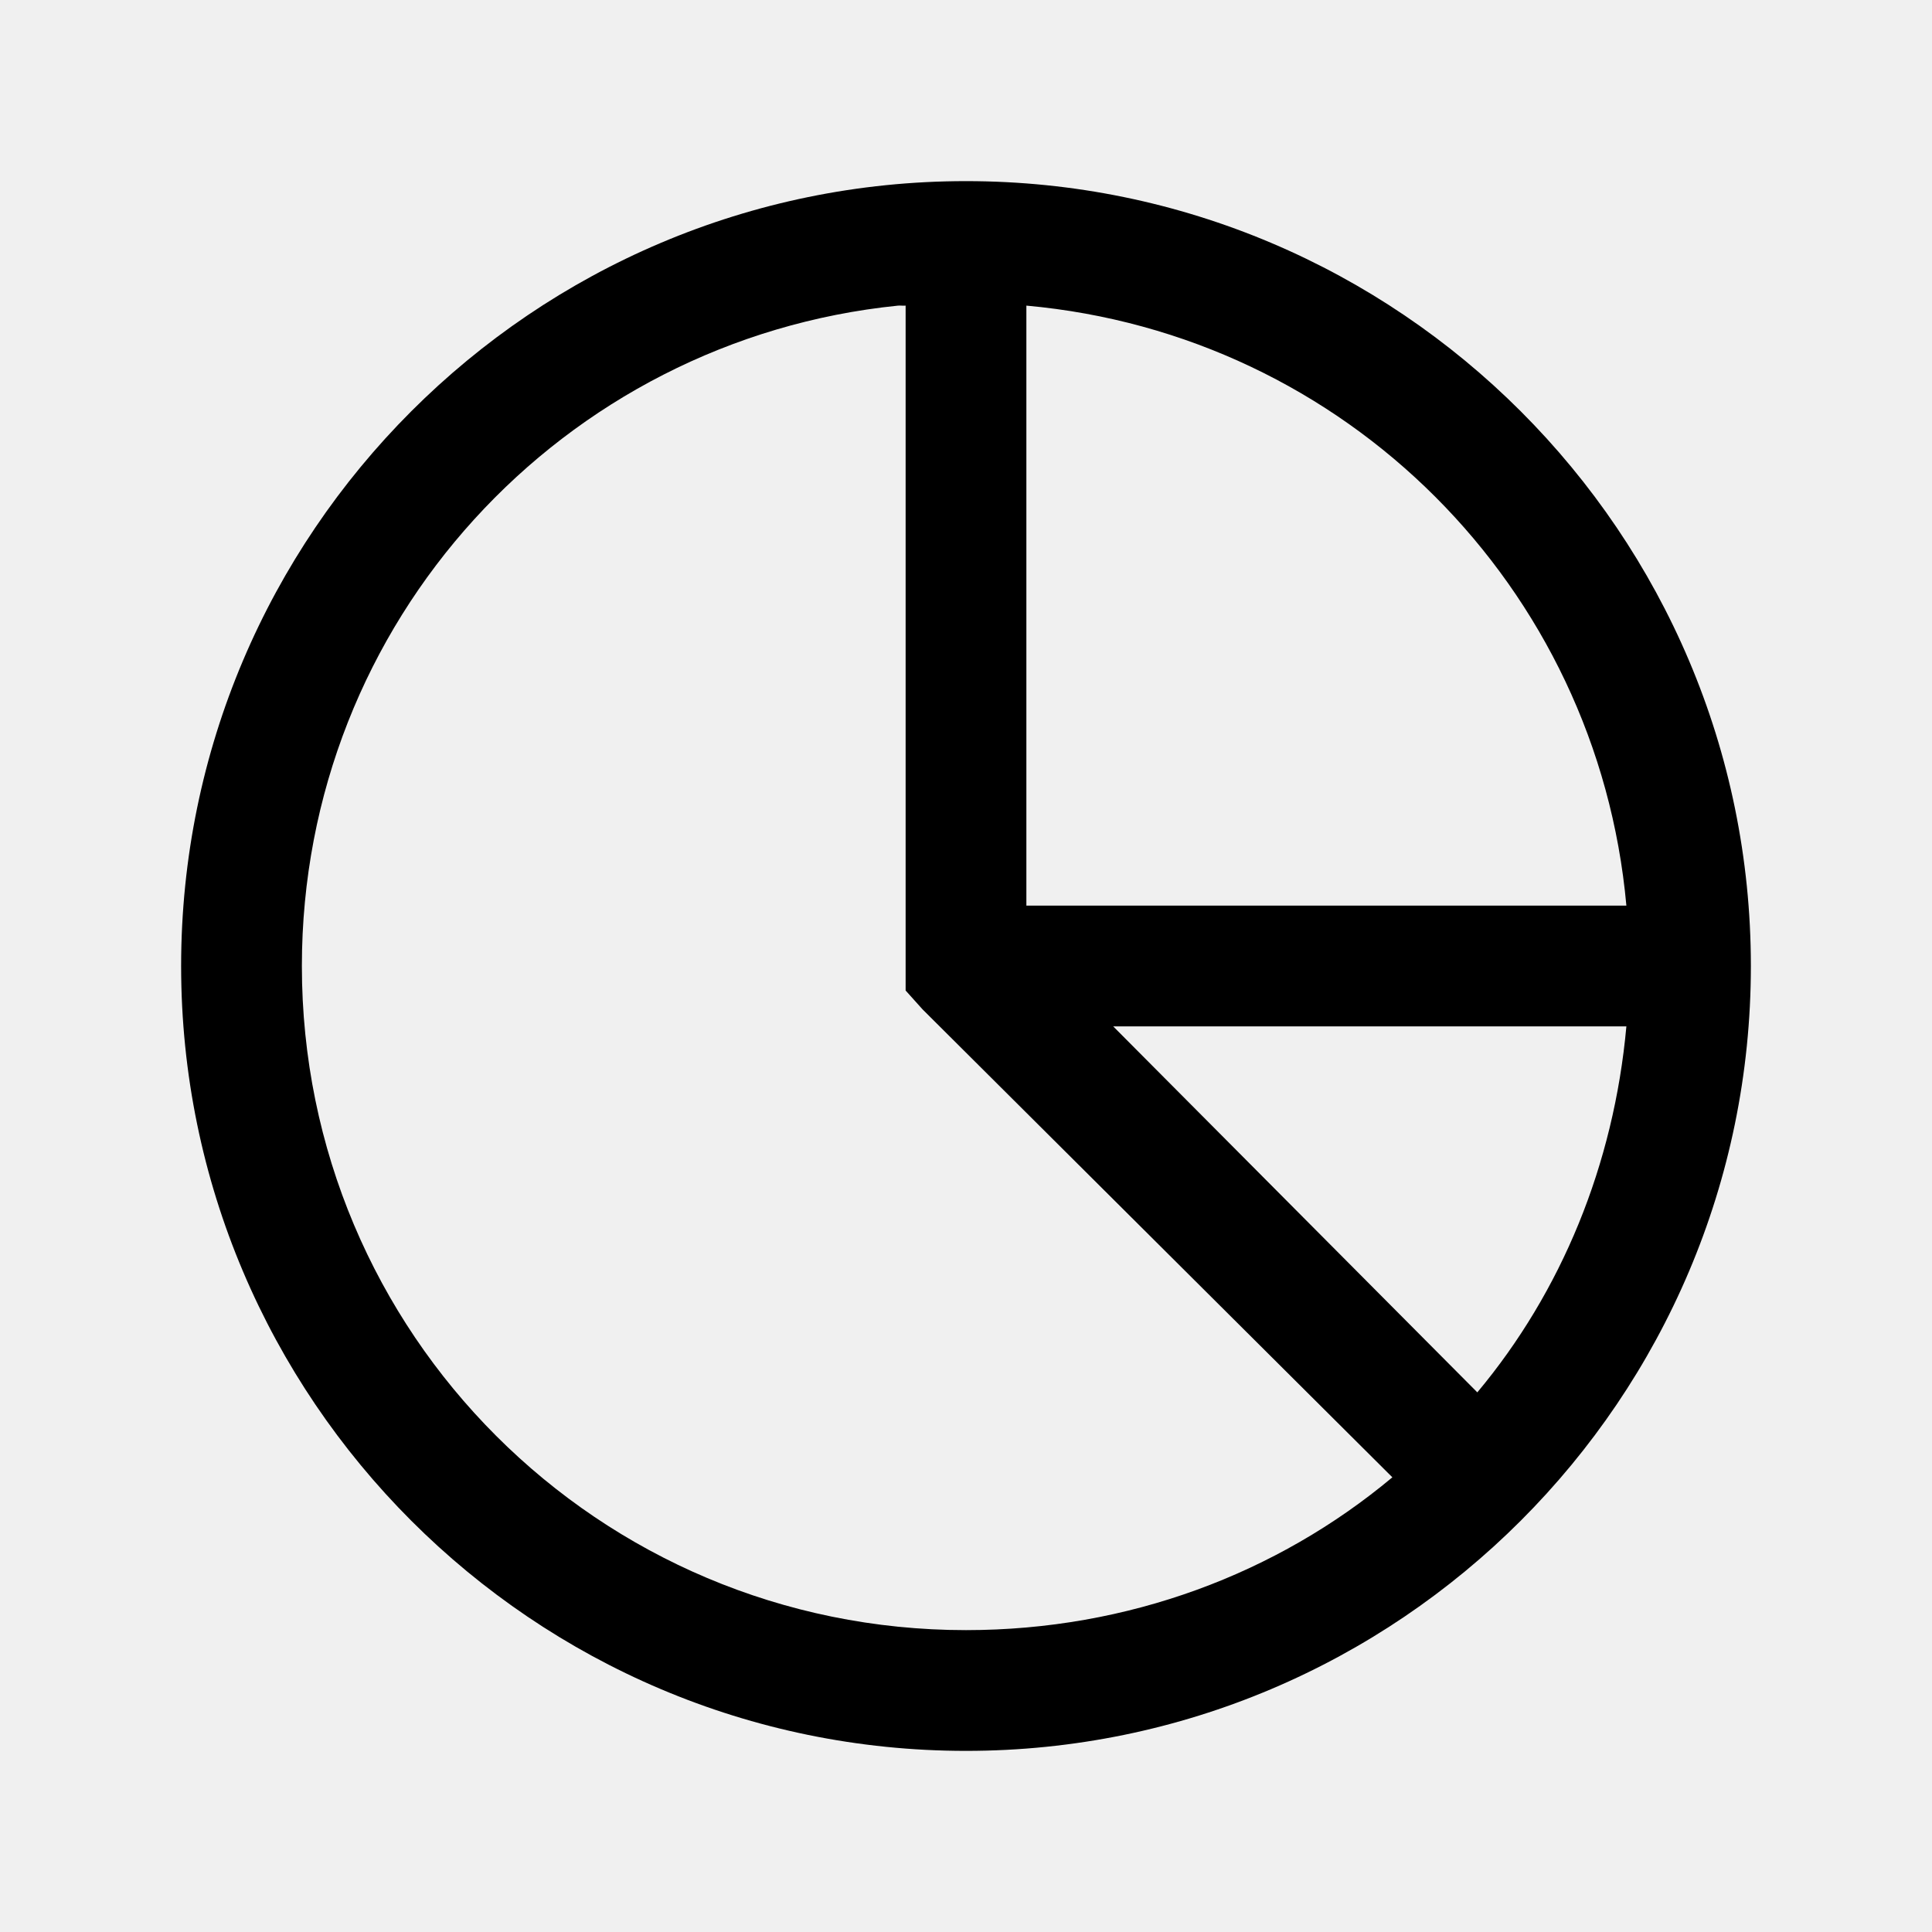
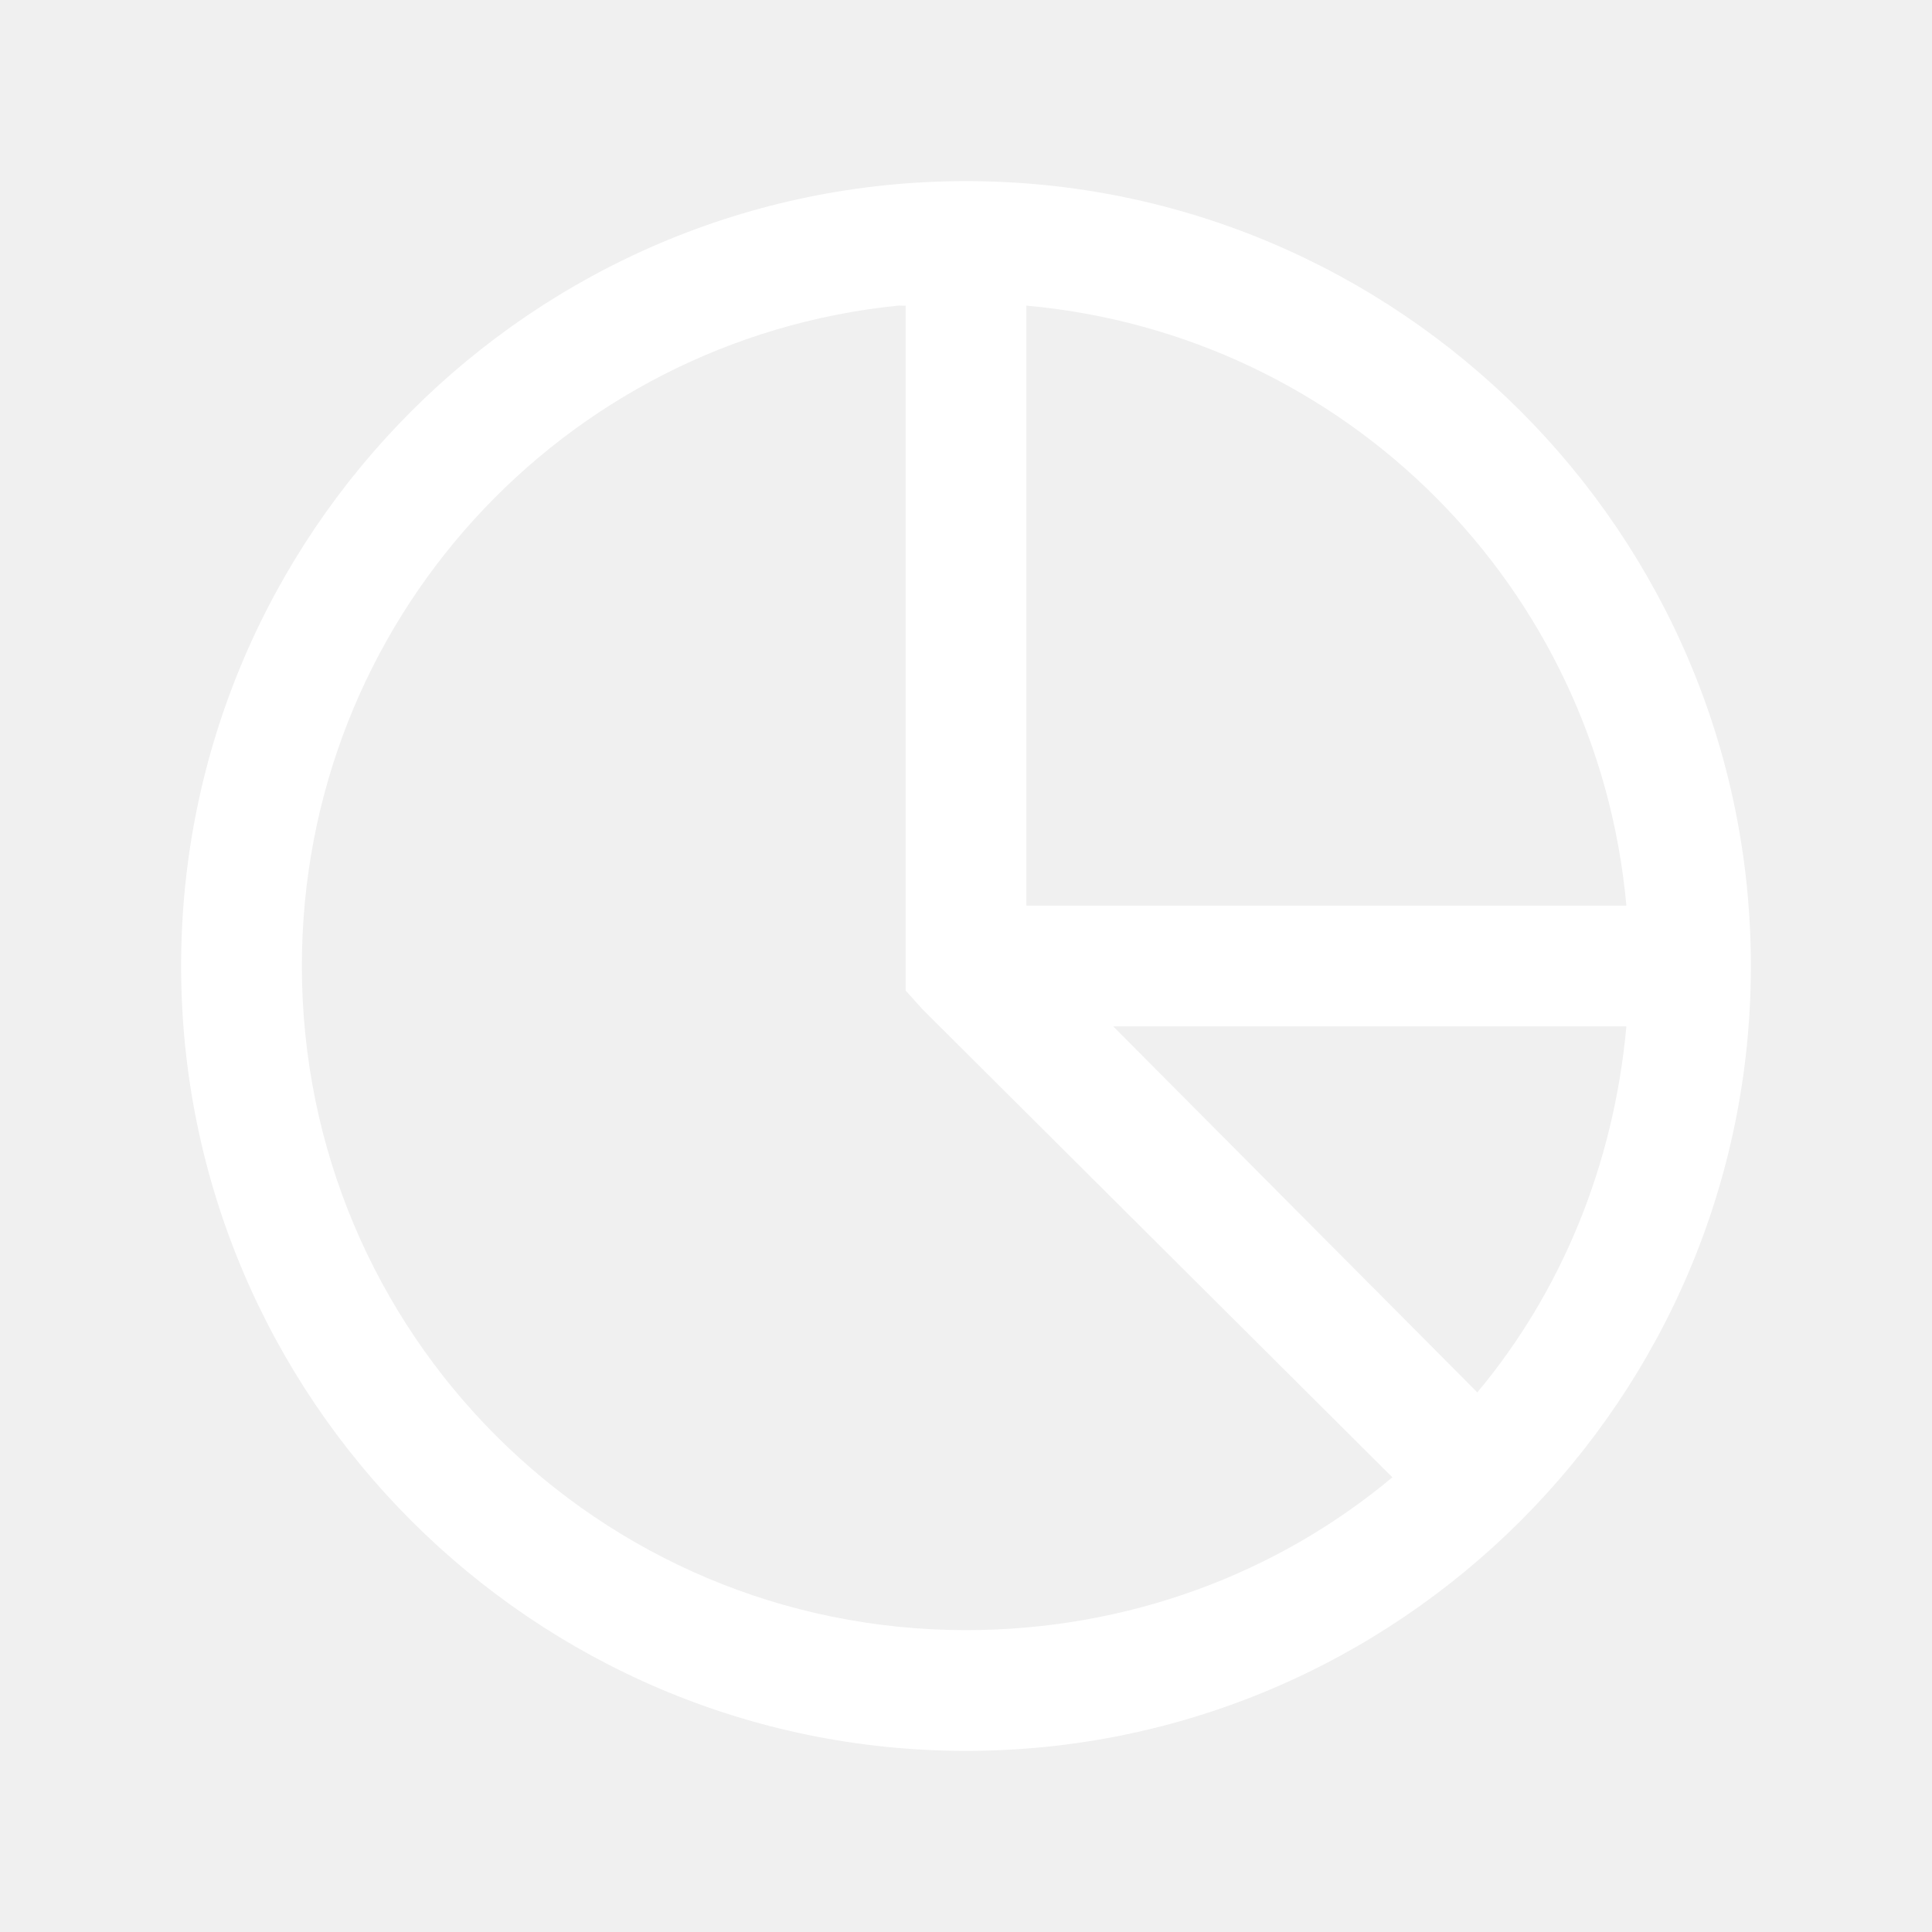
- <svg xmlns="http://www.w3.org/2000/svg" viewBox="0 0 32 32">
+ <svg xmlns="http://www.w3.org/2000/svg" viewBox="0 0 32 32" fill="#fff">
  <path d="M 16 3 C 8.832 3 3 8.832 3 16 C 3 23.168 8.832 29 16 29 C 23.168 29 29 23.168 29 16 C 29 8.832 23.168 3 16 3 Z M 14.875 5.062 C 14.918 5.059 14.957 5.066 15 5.062 L 15 16.406 L 15.281 16.719 L 23.062 24.469 C 21.156 26.062 18.688 27 16 27 C 9.914 27 5 22.086 5 16 C 5 10.293 9.32 5.625 14.875 5.062 Z M 17 5.062 C 22.285 5.539 26.461 9.715 26.938 15 L 17 15 Z M 18.438 17 L 26.938 17 C 26.73 19.293 25.863 21.395 24.469 23.062 Z" />
</svg>
